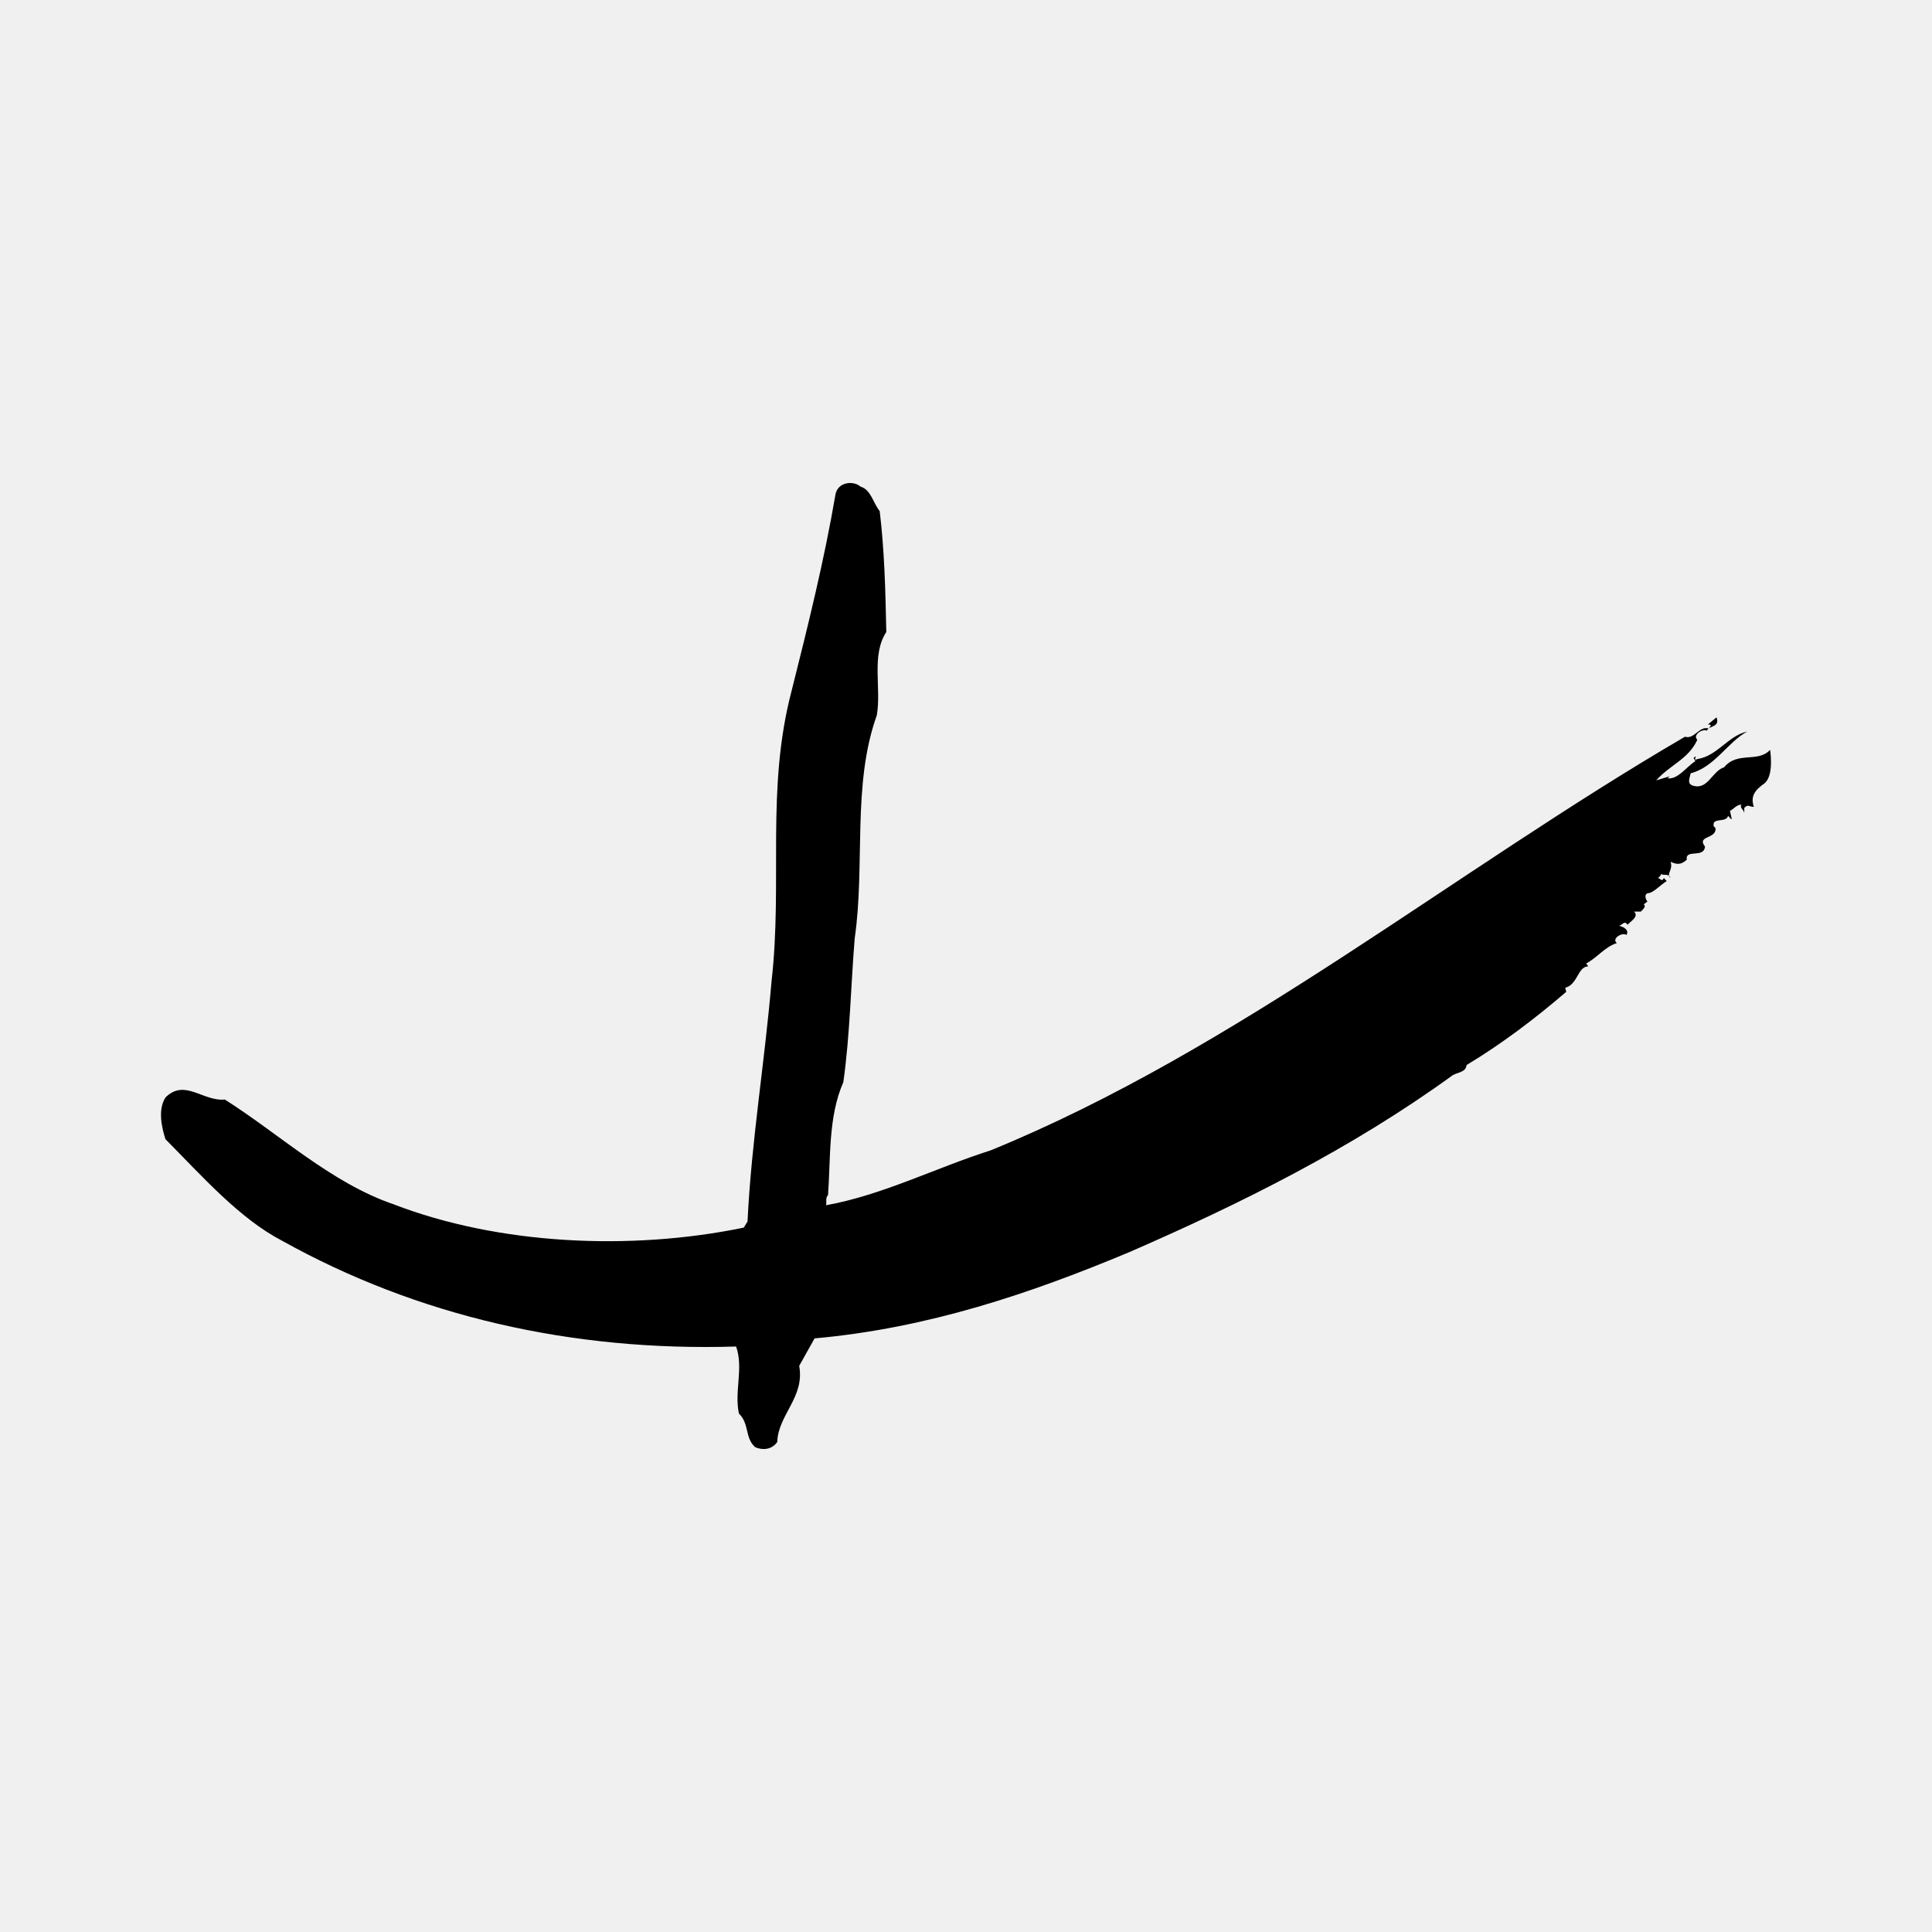
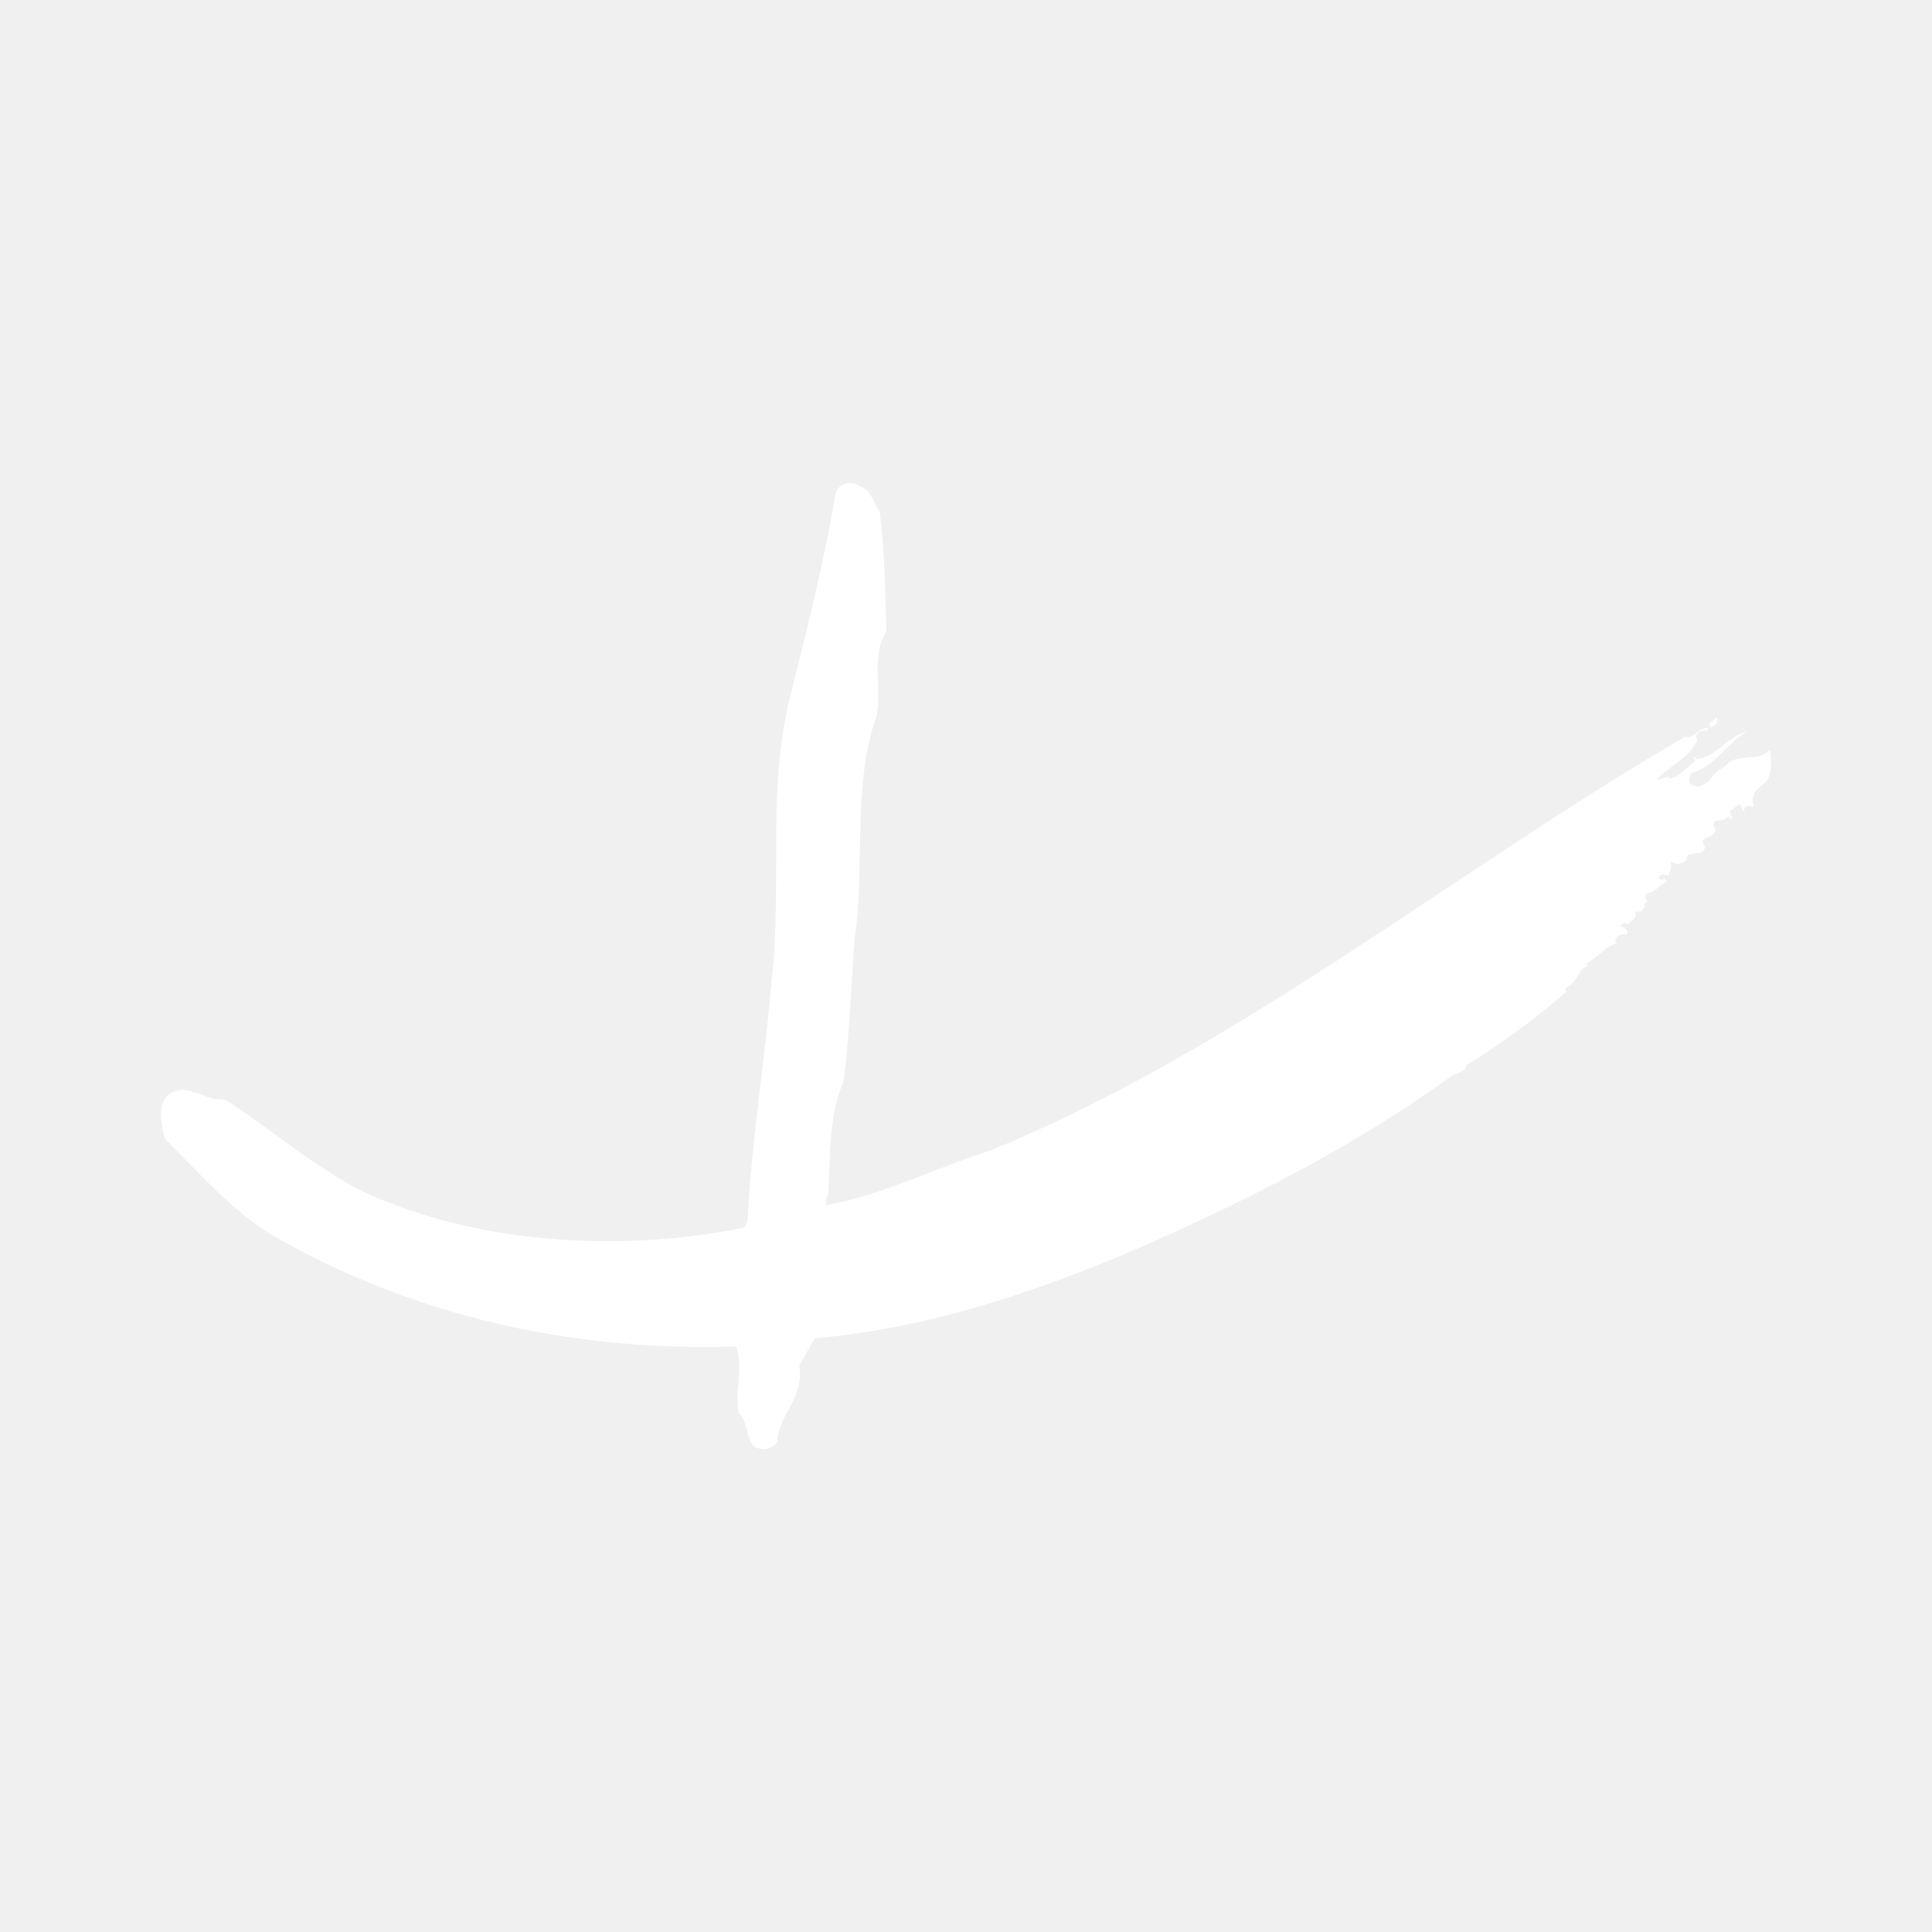
- <svg xmlns="http://www.w3.org/2000/svg" width="24" height="24" viewBox="0 0 24 24" fill="#921855">
-   <path d="M10.928 6.349C10.987 6.841 10.999 7.32 11.01 7.851C10.82 8.142 10.951 8.545 10.892 8.886C10.583 9.745 10.749 10.743 10.618 11.652C10.571 12.207 10.559 12.864 10.476 13.444C10.286 13.874 10.32 14.392 10.286 14.846C10.249 14.884 10.273 14.934 10.261 14.972C10.963 14.846 11.629 14.505 12.307 14.29C15.364 13.04 18.052 10.831 20.931 9.152C21.049 9.189 21.109 9.012 21.228 9.05L21.252 9.012C21.252 9 21.228 9 21.216 9L21.323 8.911C21.37 9.038 21.228 9.012 21.204 9.076C21.133 9.05 21.026 9.139 21.085 9.189C20.978 9.429 20.74 9.505 20.574 9.694L20.74 9.644L20.716 9.669C20.848 9.682 20.942 9.531 21.061 9.455L21.038 9.417C21.109 9.353 21.014 9.467 21.085 9.429C21.335 9.392 21.466 9.139 21.704 9.088C21.466 9.214 21.299 9.531 21.002 9.606C20.99 9.669 20.954 9.732 21.026 9.758C21.216 9.821 21.264 9.581 21.418 9.531C21.585 9.329 21.835 9.48 21.989 9.315C22.001 9.404 22.025 9.644 21.918 9.732C21.811 9.808 21.739 9.884 21.787 10.023C21.728 10.023 21.716 9.985 21.668 10.036V10.098C21.656 10.049 21.609 10.036 21.632 9.998C21.585 9.985 21.525 10.06 21.49 10.073L21.513 10.175C21.49 10.175 21.49 10.149 21.466 10.137C21.442 10.225 21.264 10.149 21.288 10.263L21.311 10.288C21.323 10.427 21.073 10.377 21.18 10.516C21.169 10.667 20.931 10.541 20.954 10.68C20.882 10.743 20.835 10.743 20.752 10.705C20.788 10.806 20.693 10.857 20.752 10.907C20.728 10.844 20.669 10.882 20.633 10.857C20.633 10.882 20.609 10.895 20.597 10.907C20.633 10.919 20.645 10.958 20.669 10.907L20.705 10.945C20.621 10.995 20.538 11.096 20.467 11.096C20.407 11.121 20.467 11.21 20.467 11.197L20.419 11.235C20.455 11.26 20.407 11.298 20.383 11.324H20.3C20.36 11.387 20.264 11.438 20.217 11.488C20.181 11.425 20.146 11.5 20.11 11.5C20.169 11.513 20.241 11.551 20.205 11.614C20.146 11.576 20.015 11.665 20.086 11.715C19.931 11.765 19.848 11.892 19.705 11.968L19.729 12.005C19.599 12.005 19.599 12.233 19.444 12.27L19.456 12.321C19.075 12.649 18.659 12.965 18.219 13.23C18.207 13.331 18.089 13.318 18.029 13.369C16.791 14.265 15.424 14.947 14.032 15.553C12.796 16.071 11.522 16.5 10.119 16.626L9.928 16.967C9.999 17.358 9.667 17.572 9.655 17.913C9.584 18.015 9.464 18.015 9.381 17.977C9.251 17.863 9.311 17.686 9.179 17.56C9.12 17.282 9.239 16.992 9.144 16.727C7.098 16.79 5.183 16.348 3.506 15.414C2.971 15.136 2.507 14.606 2.055 14.151C2.007 14 1.96 13.786 2.055 13.634C2.293 13.395 2.519 13.684 2.793 13.659C3.471 14.088 4.113 14.694 4.886 14.959C6.194 15.464 7.835 15.54 9.239 15.25L9.286 15.174C9.334 14.177 9.5 13.192 9.584 12.194C9.726 10.945 9.512 9.808 9.833 8.584C10.036 7.775 10.238 6.967 10.38 6.134C10.416 5.982 10.606 5.97 10.69 6.045C10.82 6.083 10.845 6.247 10.928 6.349Z" fill="black" />
+ <svg xmlns="http://www.w3.org/2000/svg" width="24" height="24" viewBox="0 0 24 24">
+   <path fill="#ffffff" d="M10.928 6.349C10.987 6.841 10.999 7.32 11.01 7.851C10.82 8.142 10.951 8.545 10.892 8.886C10.583 9.745 10.749 10.743 10.618 11.652C10.571 12.207 10.559 12.864 10.476 13.444C10.286 13.874 10.32 14.392 10.286 14.846C10.249 14.884 10.273 14.934 10.261 14.972C10.963 14.846 11.629 14.505 12.307 14.29C15.364 13.04 18.052 10.831 20.931 9.152C21.049 9.189 21.109 9.012 21.228 9.05L21.252 9.012C21.252 9 21.228 9 21.216 9L21.323 8.911C21.37 9.038 21.228 9.012 21.204 9.076C21.133 9.05 21.026 9.139 21.085 9.189C20.978 9.429 20.74 9.505 20.574 9.694L20.74 9.644L20.716 9.669C20.848 9.682 20.942 9.531 21.061 9.455L21.038 9.417C21.109 9.353 21.014 9.467 21.085 9.429C21.335 9.392 21.466 9.139 21.704 9.088C21.466 9.214 21.299 9.531 21.002 9.606C20.99 9.669 20.954 9.732 21.026 9.758C21.216 9.821 21.264 9.581 21.418 9.531C21.585 9.329 21.835 9.48 21.989 9.315C22.001 9.404 22.025 9.644 21.918 9.732C21.811 9.808 21.739 9.884 21.787 10.023C21.728 10.023 21.716 9.985 21.668 10.036V10.098C21.656 10.049 21.609 10.036 21.632 9.998C21.585 9.985 21.525 10.06 21.49 10.073L21.513 10.175C21.49 10.175 21.49 10.149 21.466 10.137C21.442 10.225 21.264 10.149 21.288 10.263L21.311 10.288C21.323 10.427 21.073 10.377 21.18 10.516C21.169 10.667 20.931 10.541 20.954 10.68C20.882 10.743 20.835 10.743 20.752 10.705C20.788 10.806 20.693 10.857 20.752 10.907C20.728 10.844 20.669 10.882 20.633 10.857C20.633 10.882 20.609 10.895 20.597 10.907C20.633 10.919 20.645 10.958 20.669 10.907L20.705 10.945C20.621 10.995 20.538 11.096 20.467 11.096C20.407 11.121 20.467 11.21 20.467 11.197L20.419 11.235C20.455 11.26 20.407 11.298 20.383 11.324H20.3C20.36 11.387 20.264 11.438 20.217 11.488C20.181 11.425 20.146 11.5 20.11 11.5C20.169 11.513 20.241 11.551 20.205 11.614C20.146 11.576 20.015 11.665 20.086 11.715C19.931 11.765 19.848 11.892 19.705 11.968L19.729 12.005C19.599 12.005 19.599 12.233 19.444 12.27L19.456 12.321C19.075 12.649 18.659 12.965 18.219 13.23C18.207 13.331 18.089 13.318 18.029 13.369C16.791 14.265 15.424 14.947 14.032 15.553C12.796 16.071 11.522 16.5 10.119 16.626L9.928 16.967C9.999 17.358 9.667 17.572 9.655 17.913C9.584 18.015 9.464 18.015 9.381 17.977C9.251 17.863 9.311 17.686 9.179 17.56C9.12 17.282 9.239 16.992 9.144 16.727C7.098 16.79 5.183 16.348 3.506 15.414C2.971 15.136 2.507 14.606 2.055 14.151C2.007 14 1.96 13.786 2.055 13.634C2.293 13.395 2.519 13.684 2.793 13.659C3.471 14.088 4.113 14.694 4.886 14.959C6.194 15.464 7.835 15.54 9.239 15.25L9.286 15.174C9.334 14.177 9.5 13.192 9.584 12.194C9.726 10.945 9.512 9.808 9.833 8.584C10.036 7.775 10.238 6.967 10.38 6.134C10.416 5.982 10.606 5.97 10.69 6.045C10.82 6.083 10.845 6.247 10.928 6.349Z" />
</svg>
